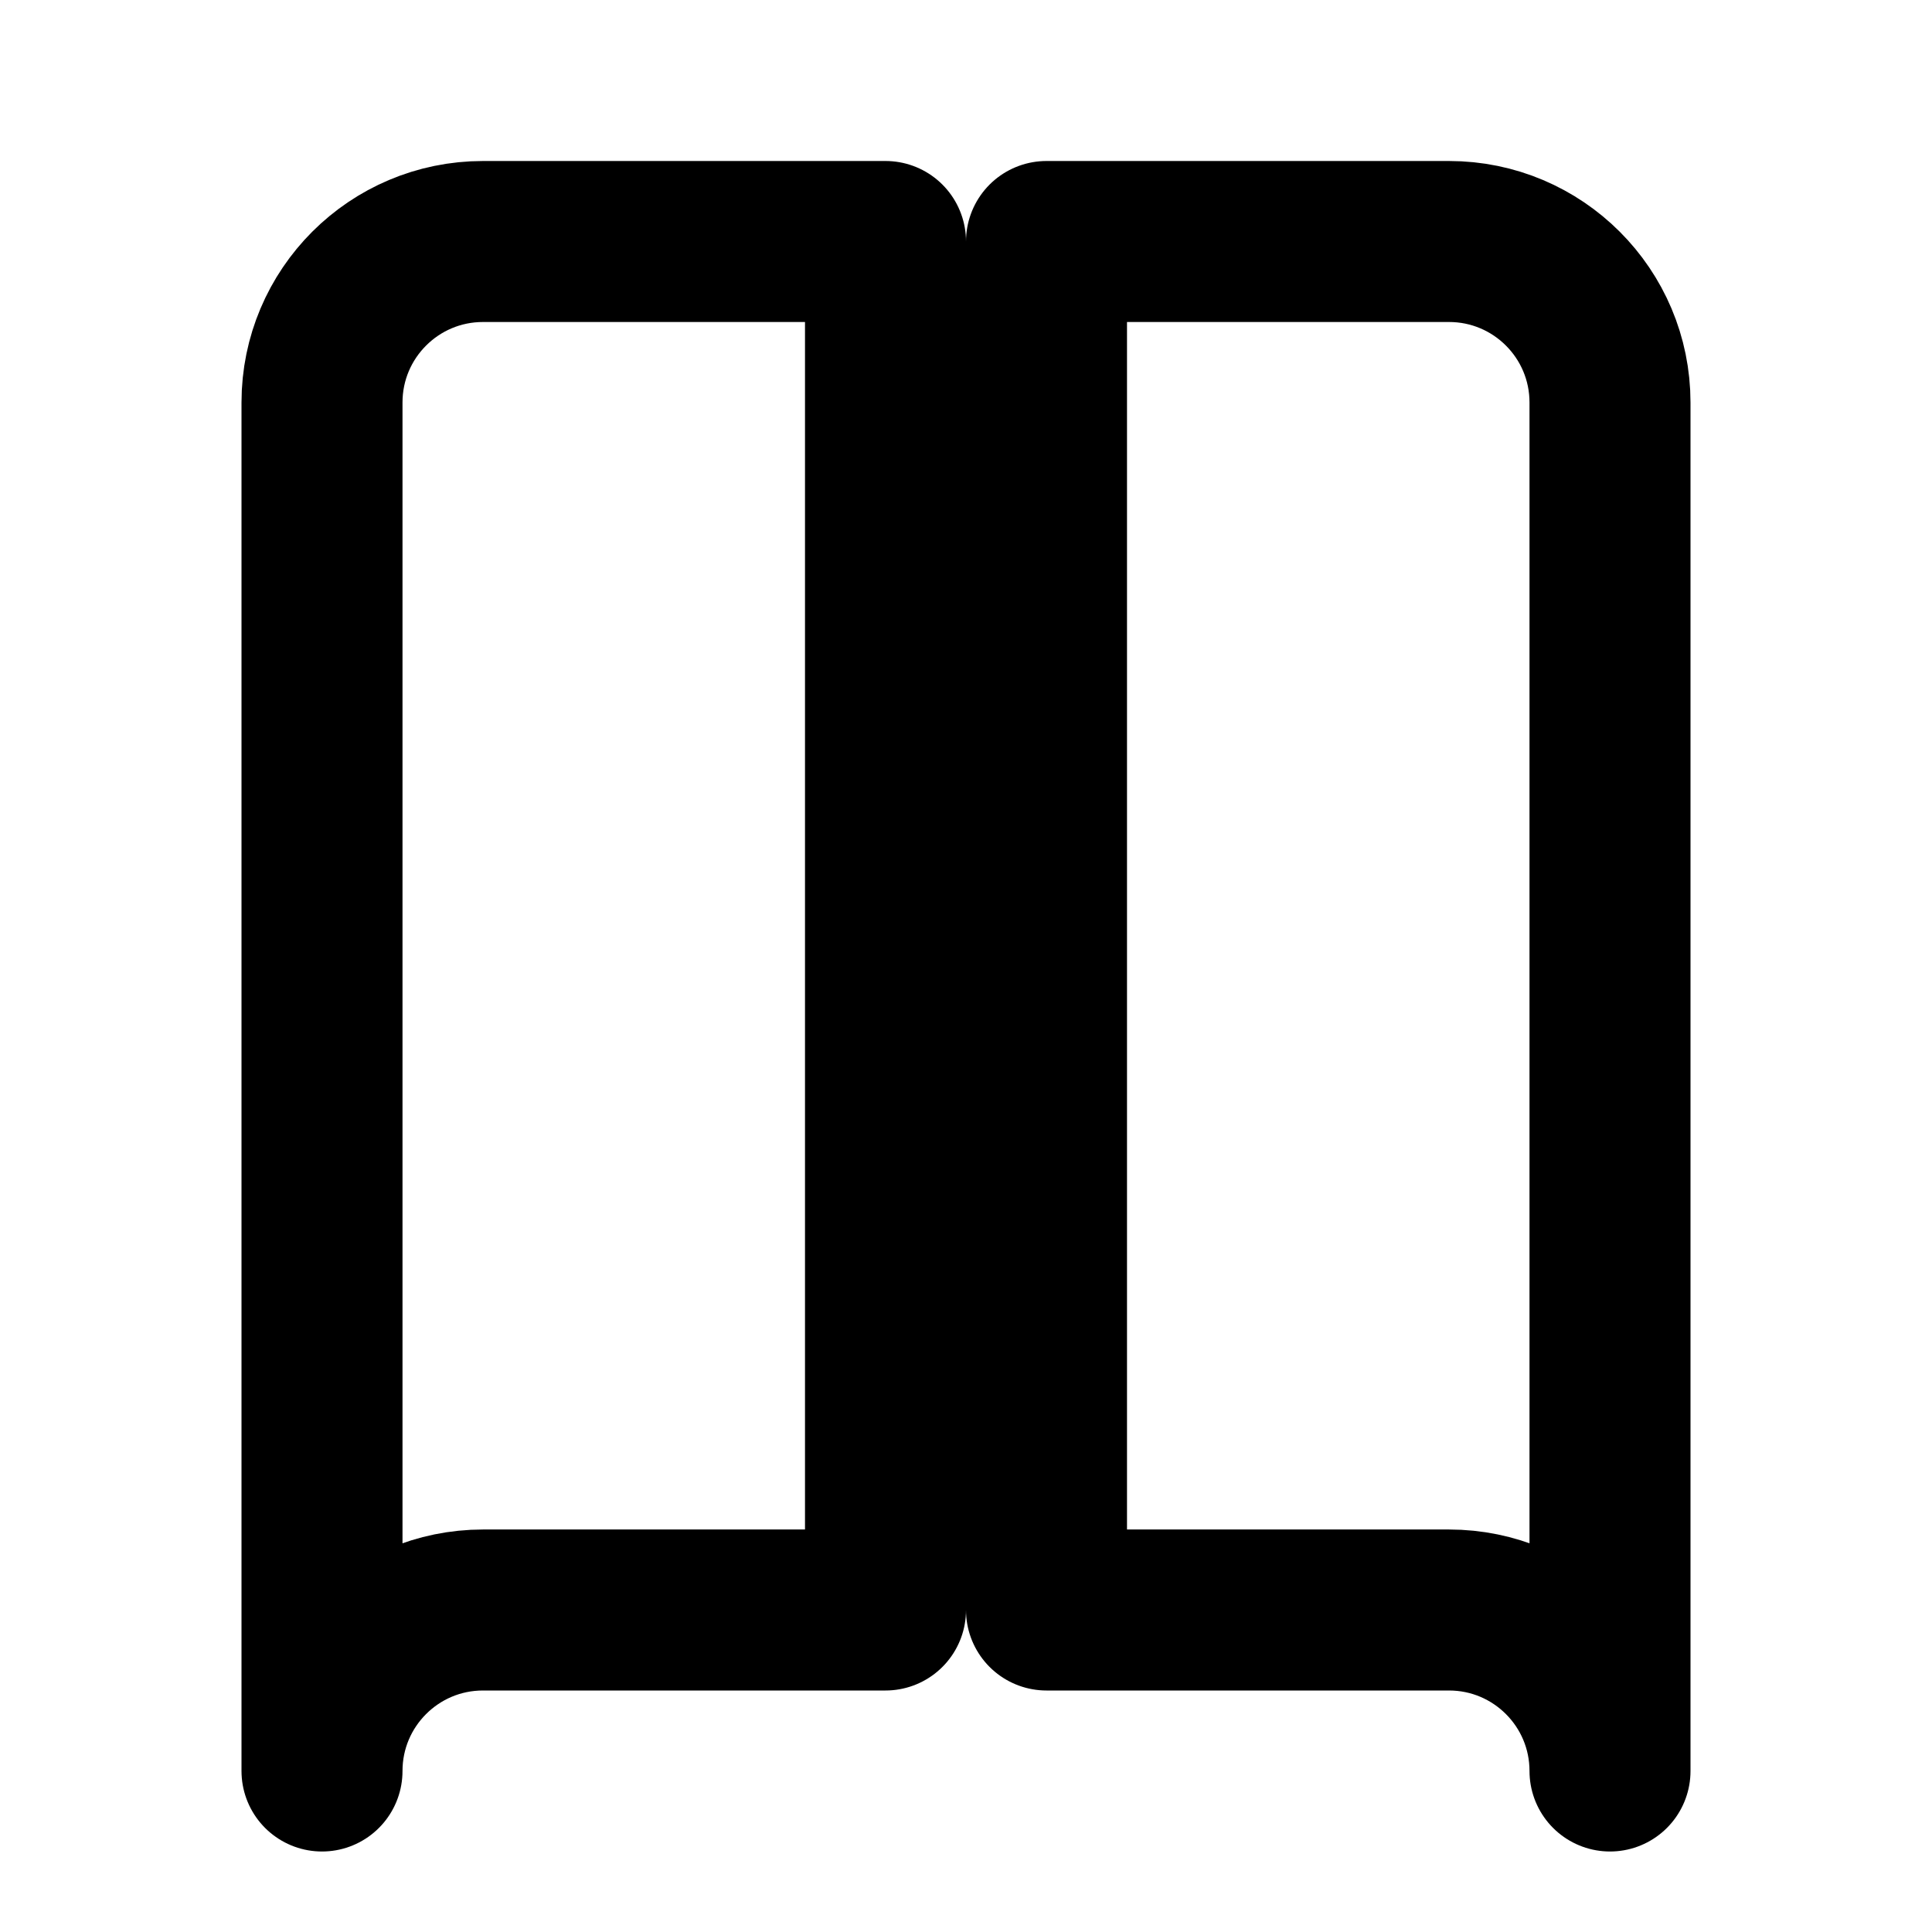
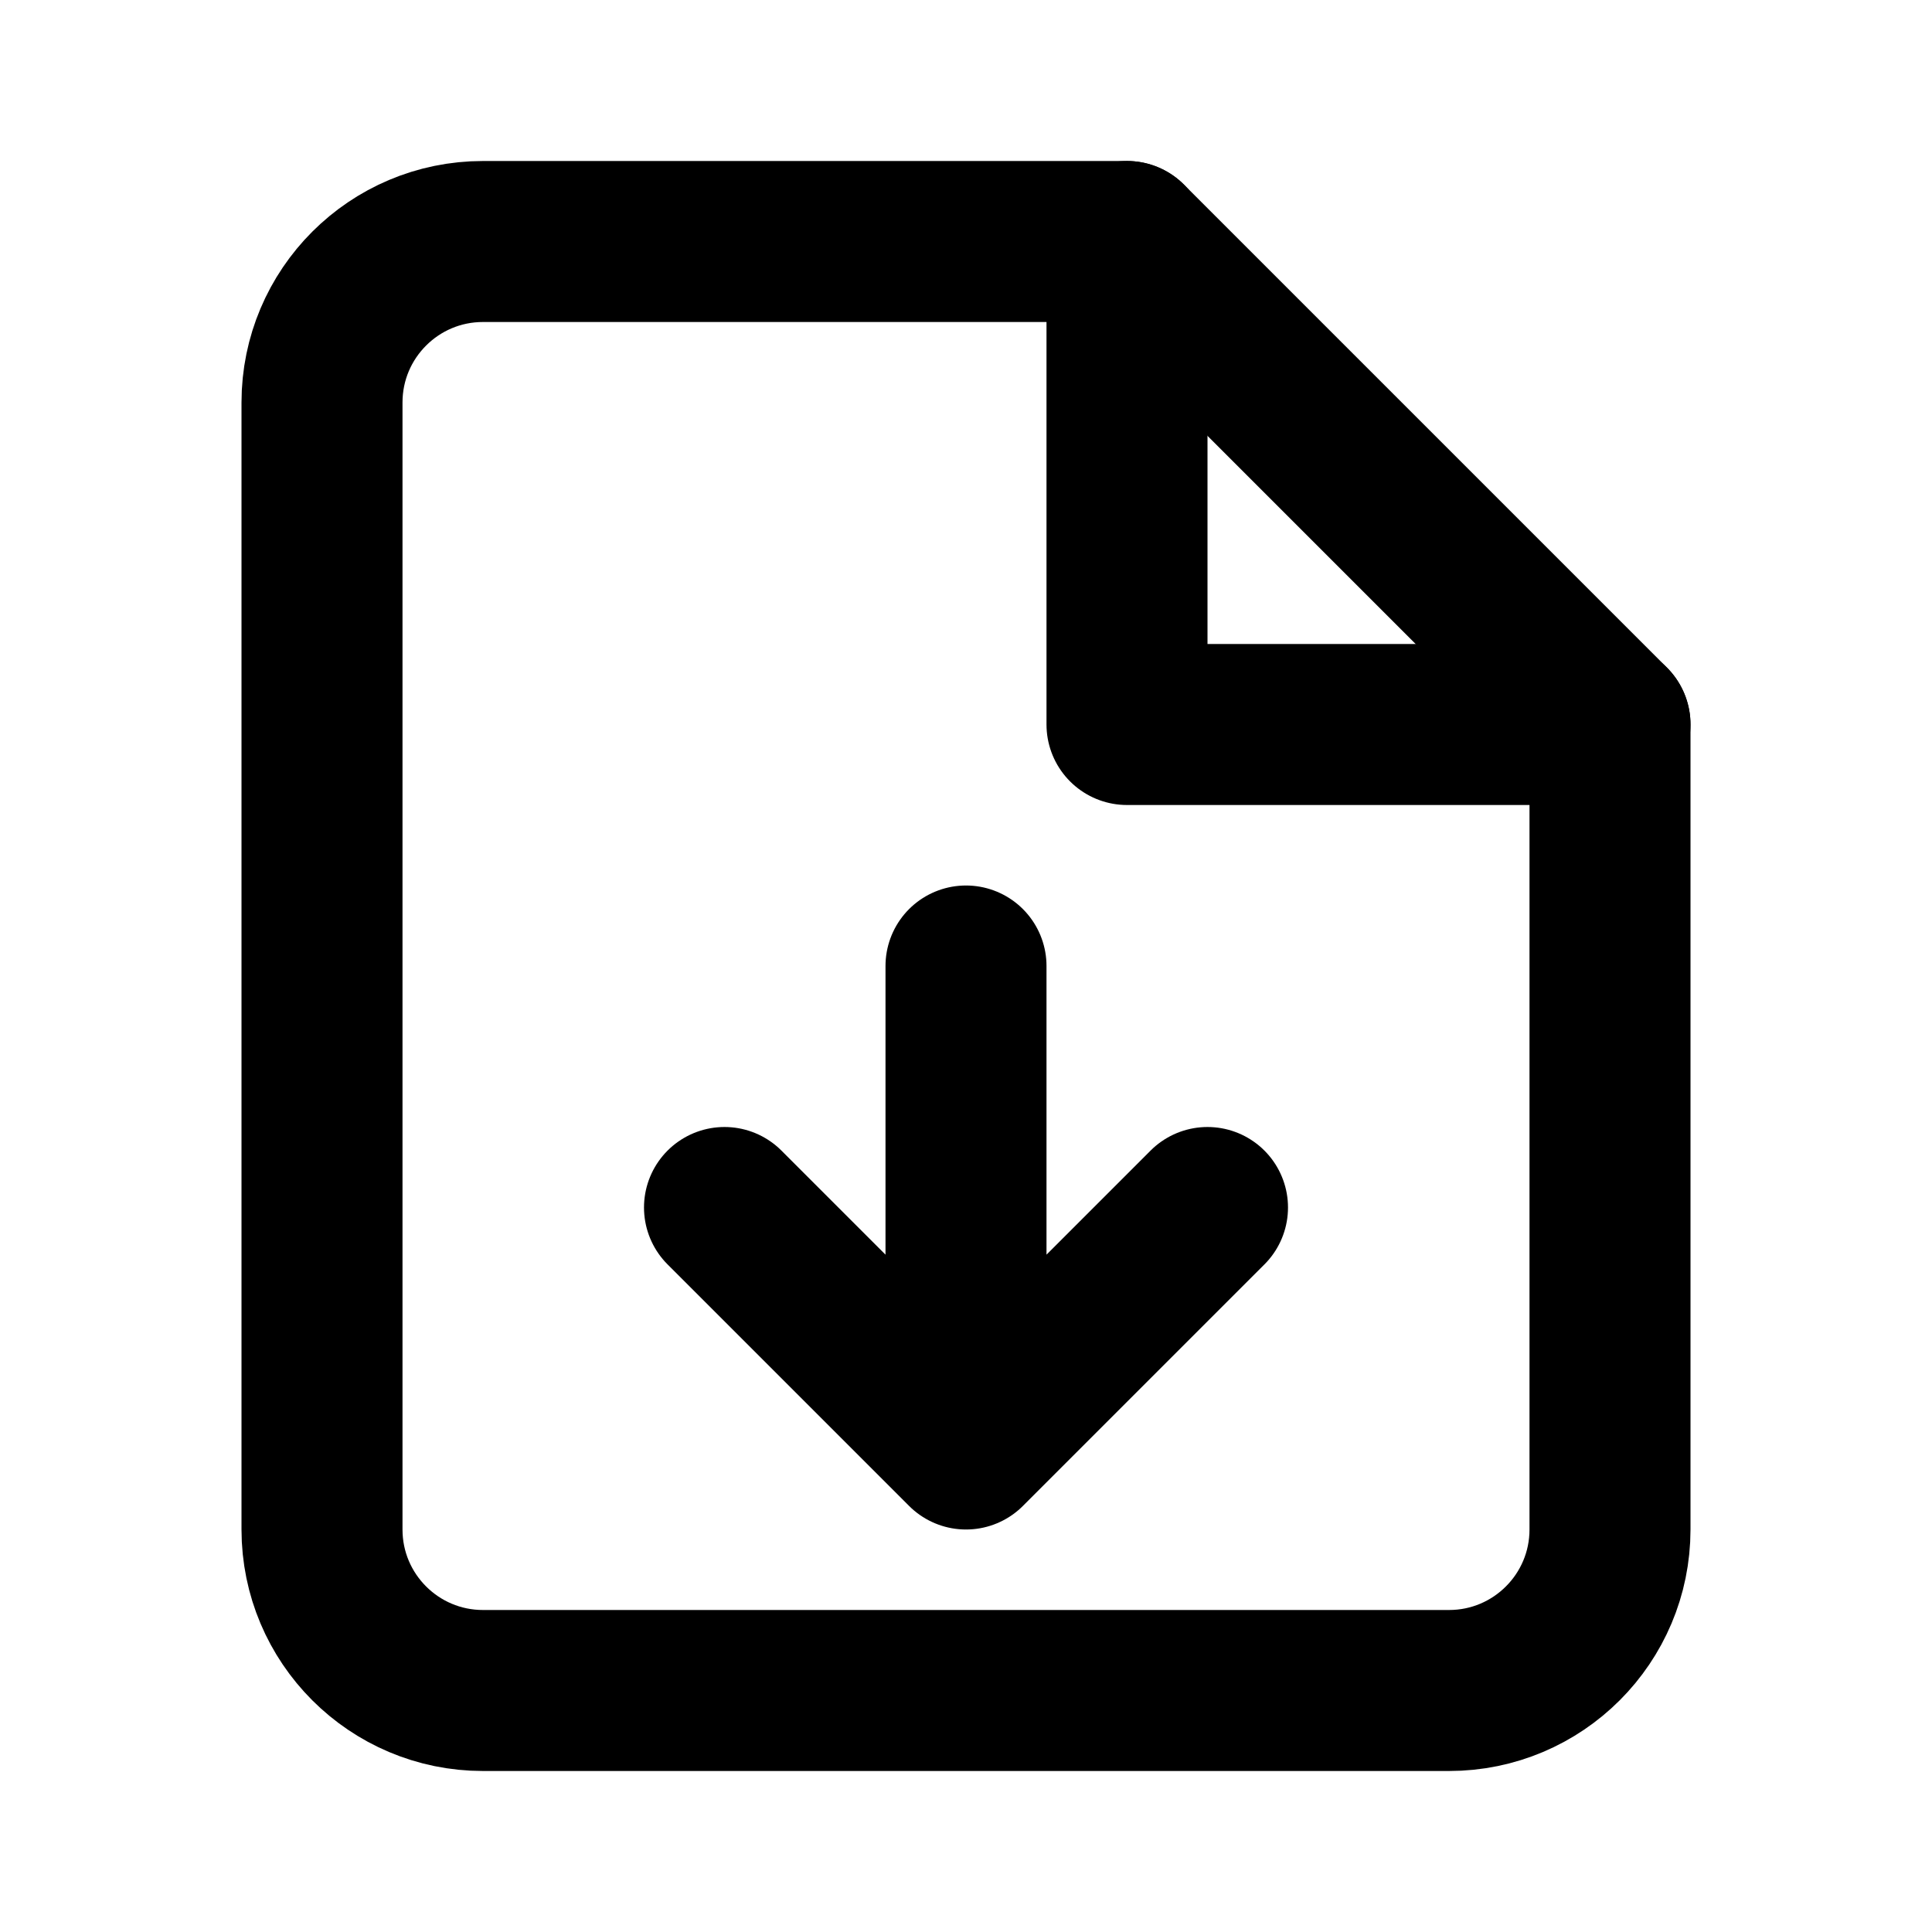
<svg xmlns="http://www.w3.org/2000/svg" viewBox="0 0 24 24" fill="none" stroke="currentColor" stroke-width="2" stroke-linecap="round" stroke-linejoin="round">
-   <path d="M4 5a2 2 0 0 1 2-2h5v17H6a2 2 0 0 0-2 2zM20 5a2 2 0 0 0-2-2h-5v17h5a2 2 0 0 1 2 2z" />
+   <path d="M14 3H6a2 2 0 0 0-2 2v14a2 2 0 0 0 2 2h12a2 2 0 0 0 2-2V9z" />
+   <path d="M14 3v6h6M12 18v-6M9 15l3 3 3-3" />
</svg>
